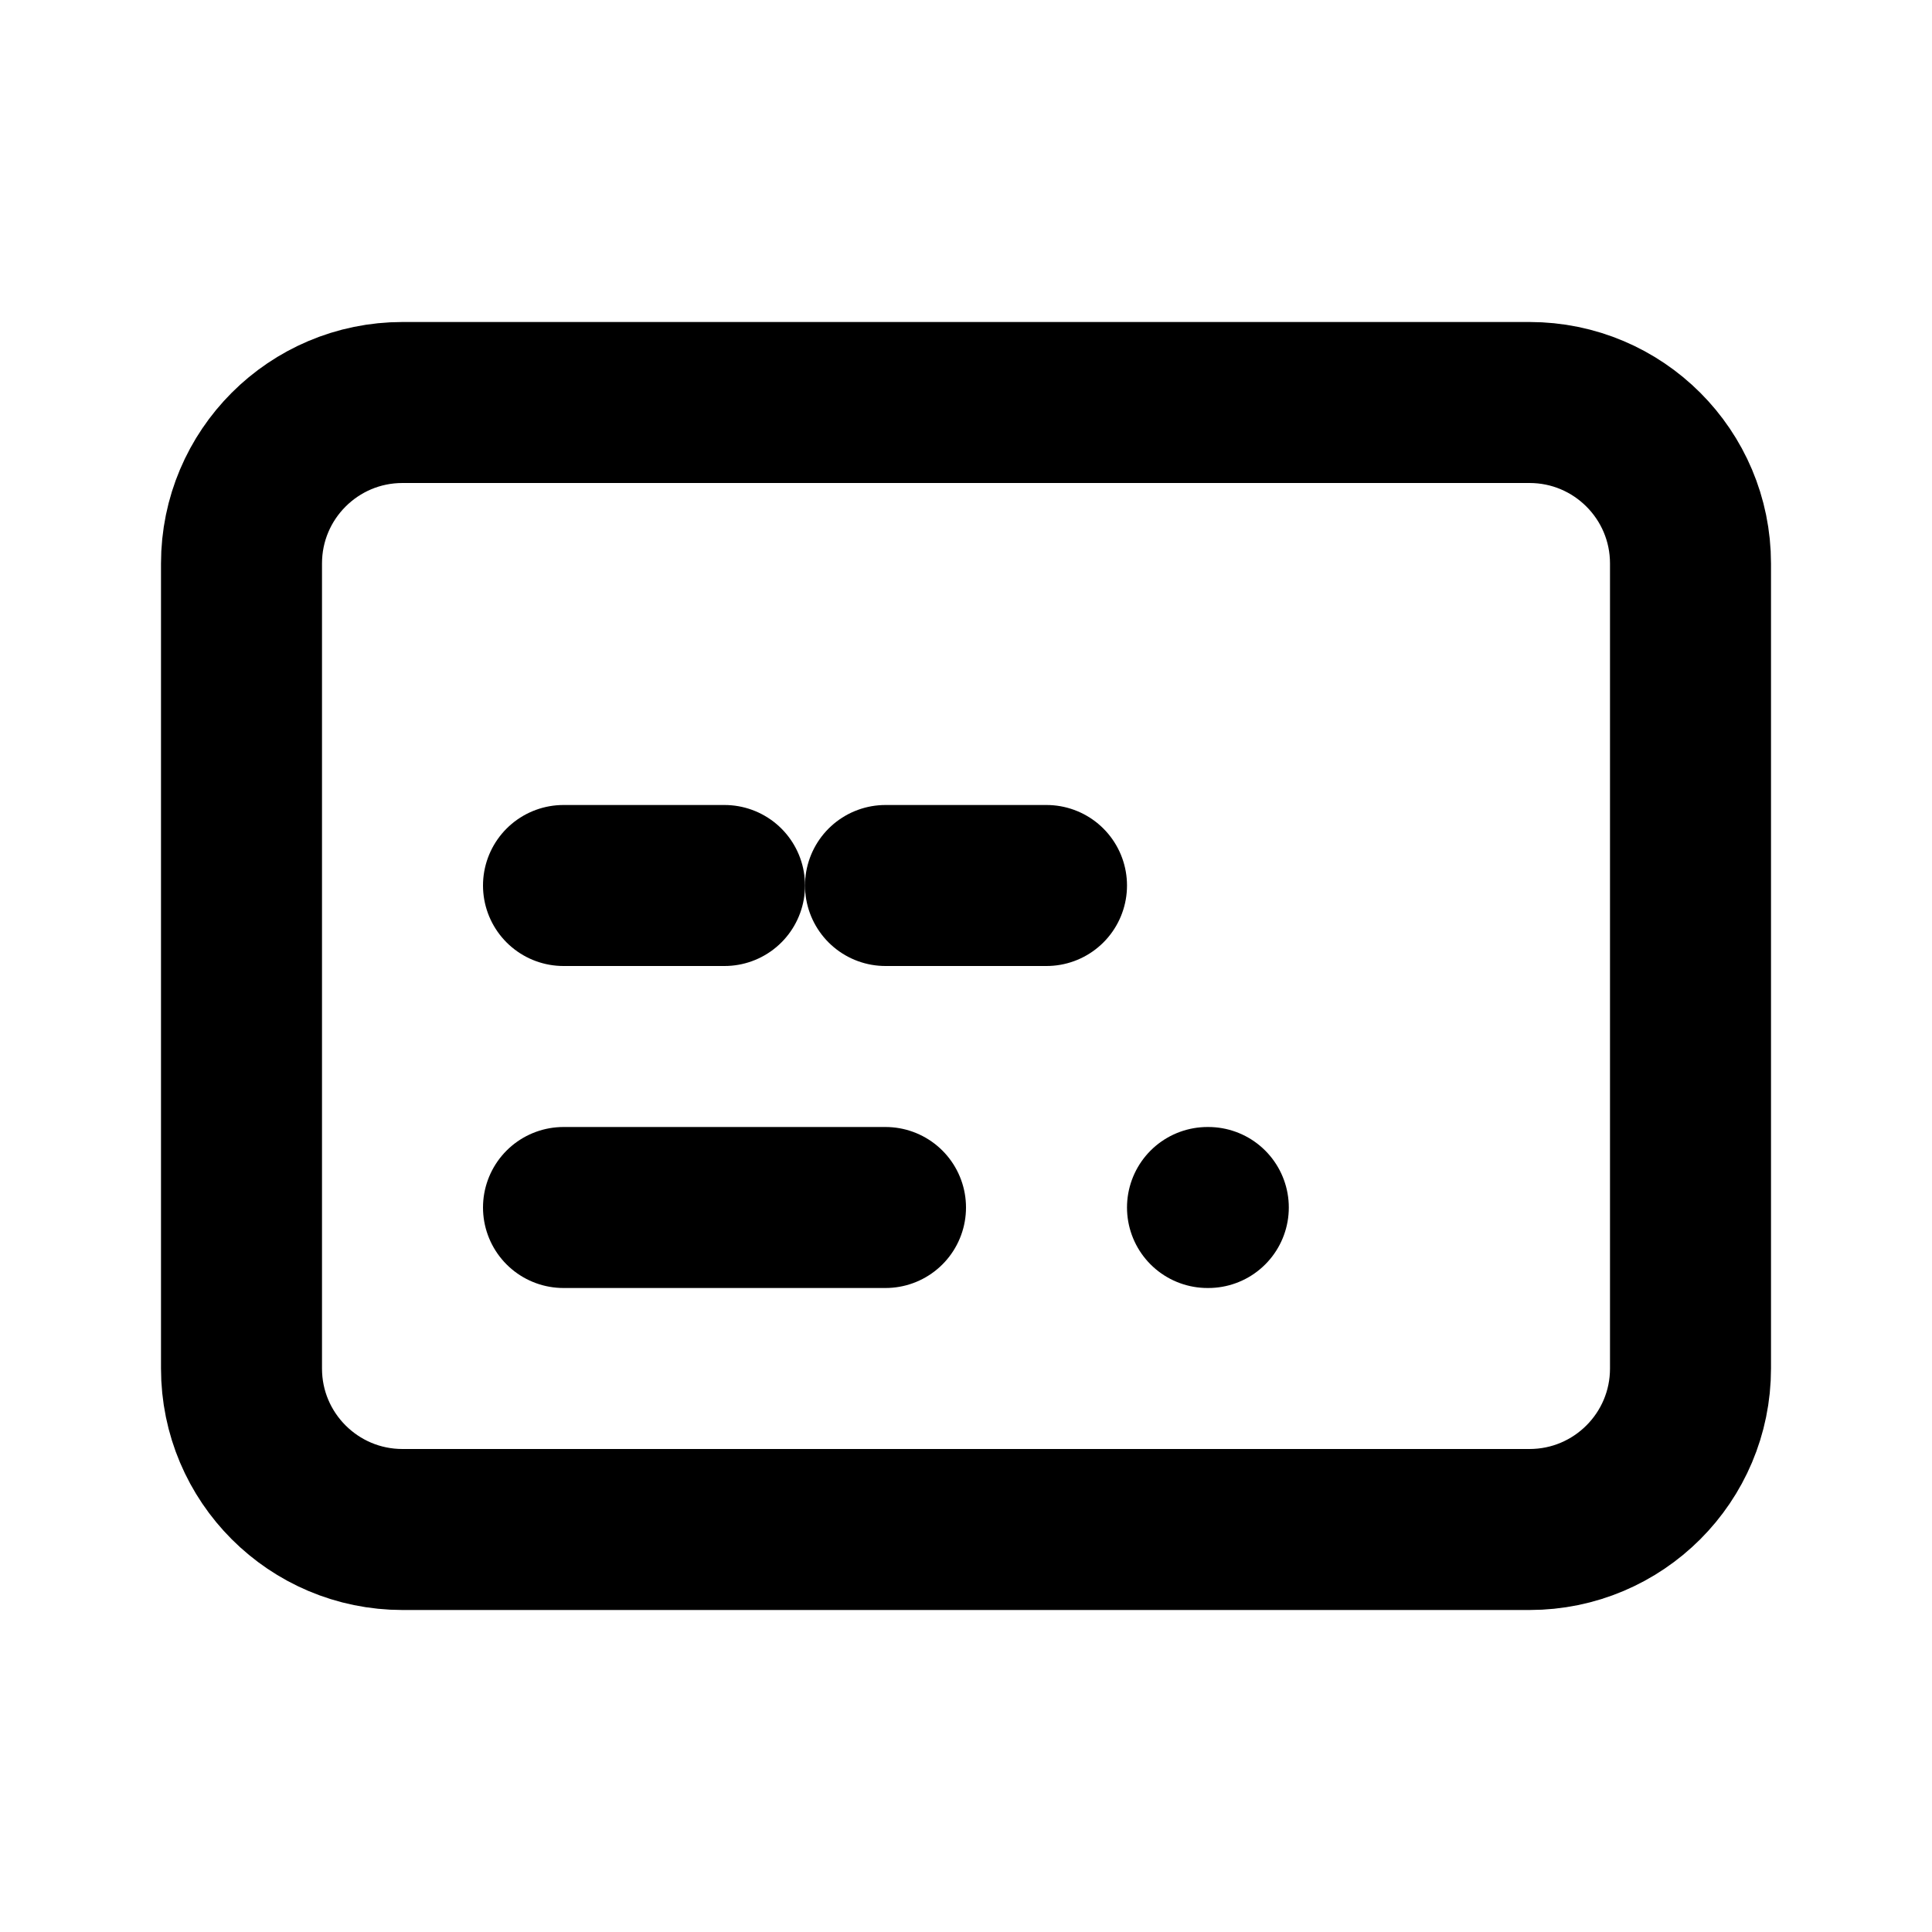
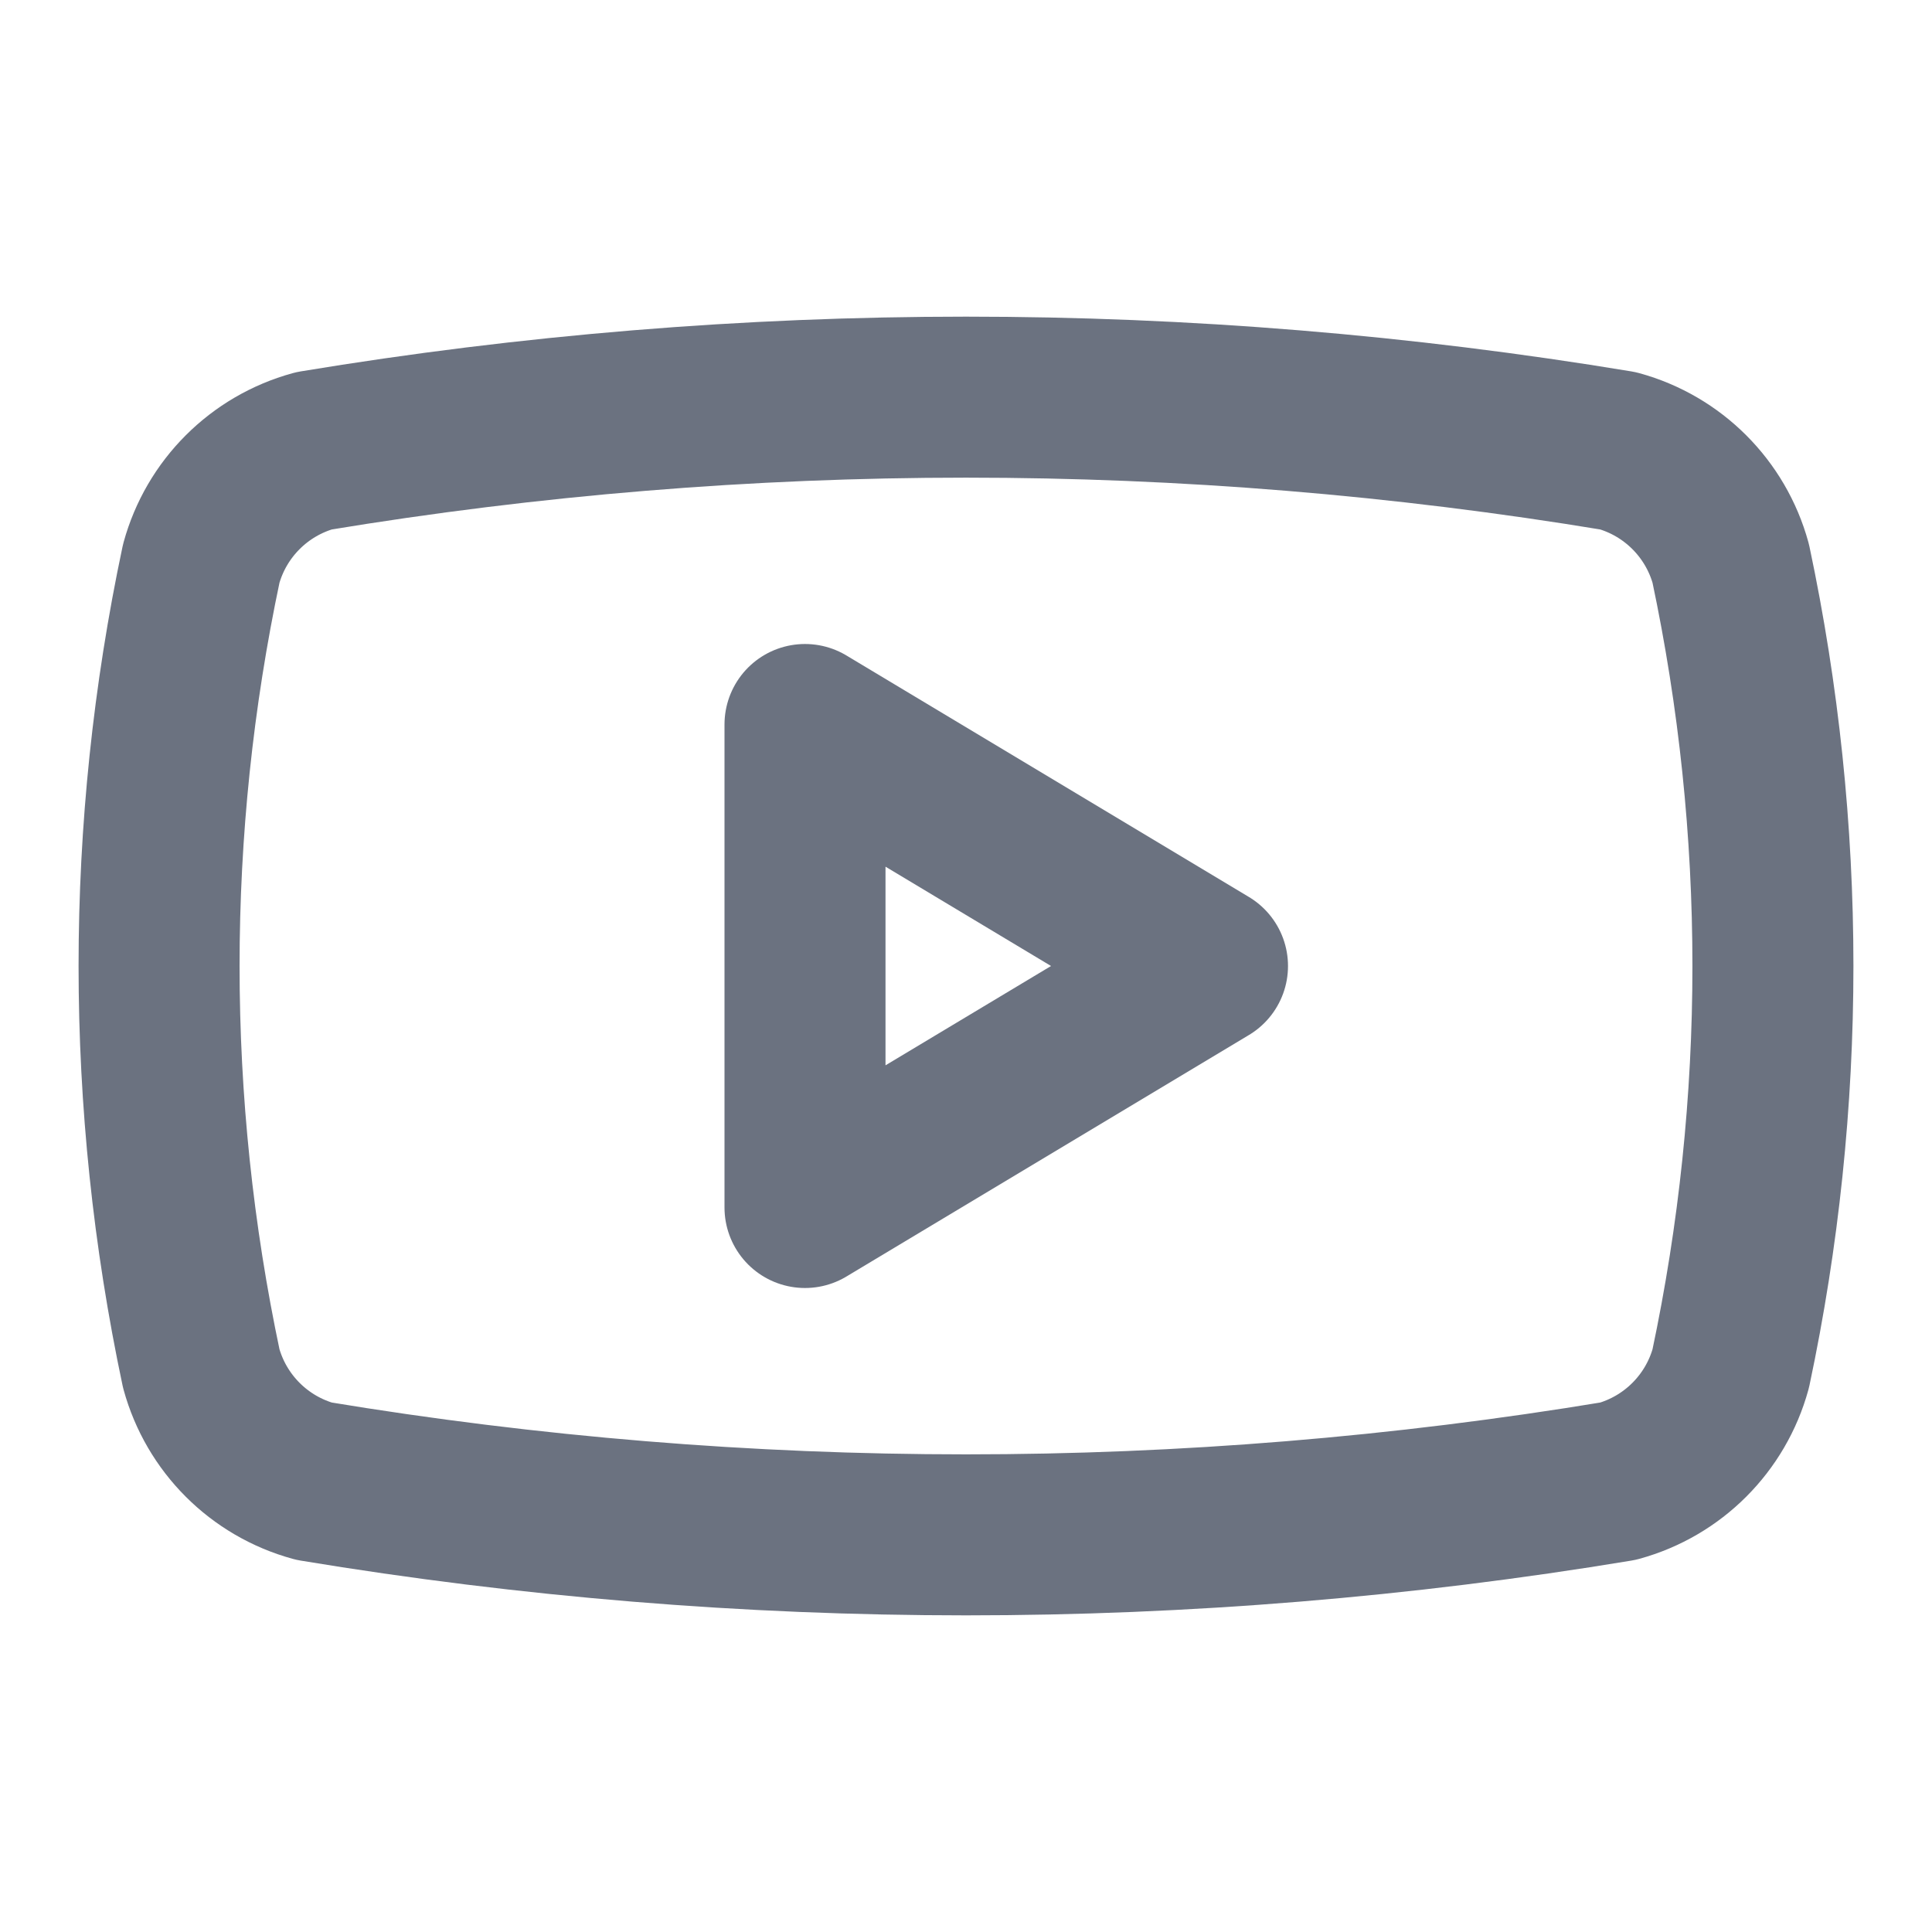
- <svg xmlns="http://www.w3.org/2000/svg" width="24" height="24" viewBox="0 0 24 24" fill="none" stroke="currentColor" stroke-width="2" stroke-linecap="round" stroke-linejoin="round" class="lucide lucide-captions">
-   <rect width="18" height="14" x="3" y="5" rx="2" />
-   <path d="M7 15h4" />
-   <path d="M15 15h.01" />
-   <path d="M11 11h2" />
-   <path d="M7 11h2" />
+ <svg xmlns="http://www.w3.org/2000/svg" width="24" height="24" viewBox="0 0 24 24" fill="none" stroke="#6b7280" stroke-width="2" stroke-linecap="round" stroke-linejoin="round" class="lucide lucide-youtube-icon lucide-youtube">
+   <path d="M2.5 17a24.12 24.12 0 0 1 0-10 2 2 0 0 1 1.4-1.4 49.56 49.56 0 0 1 16.2 0A2 2 0 0 1 21.5 7a24.12 24.12 0 0 1 0 10 2 2 0 0 1-1.4 1.4 49.55 49.55 0 0 1-16.2 0A2 2 0 0 1 2.5 17" />
+   <path d="m10 15 5-3-5-3z" />
</svg>
